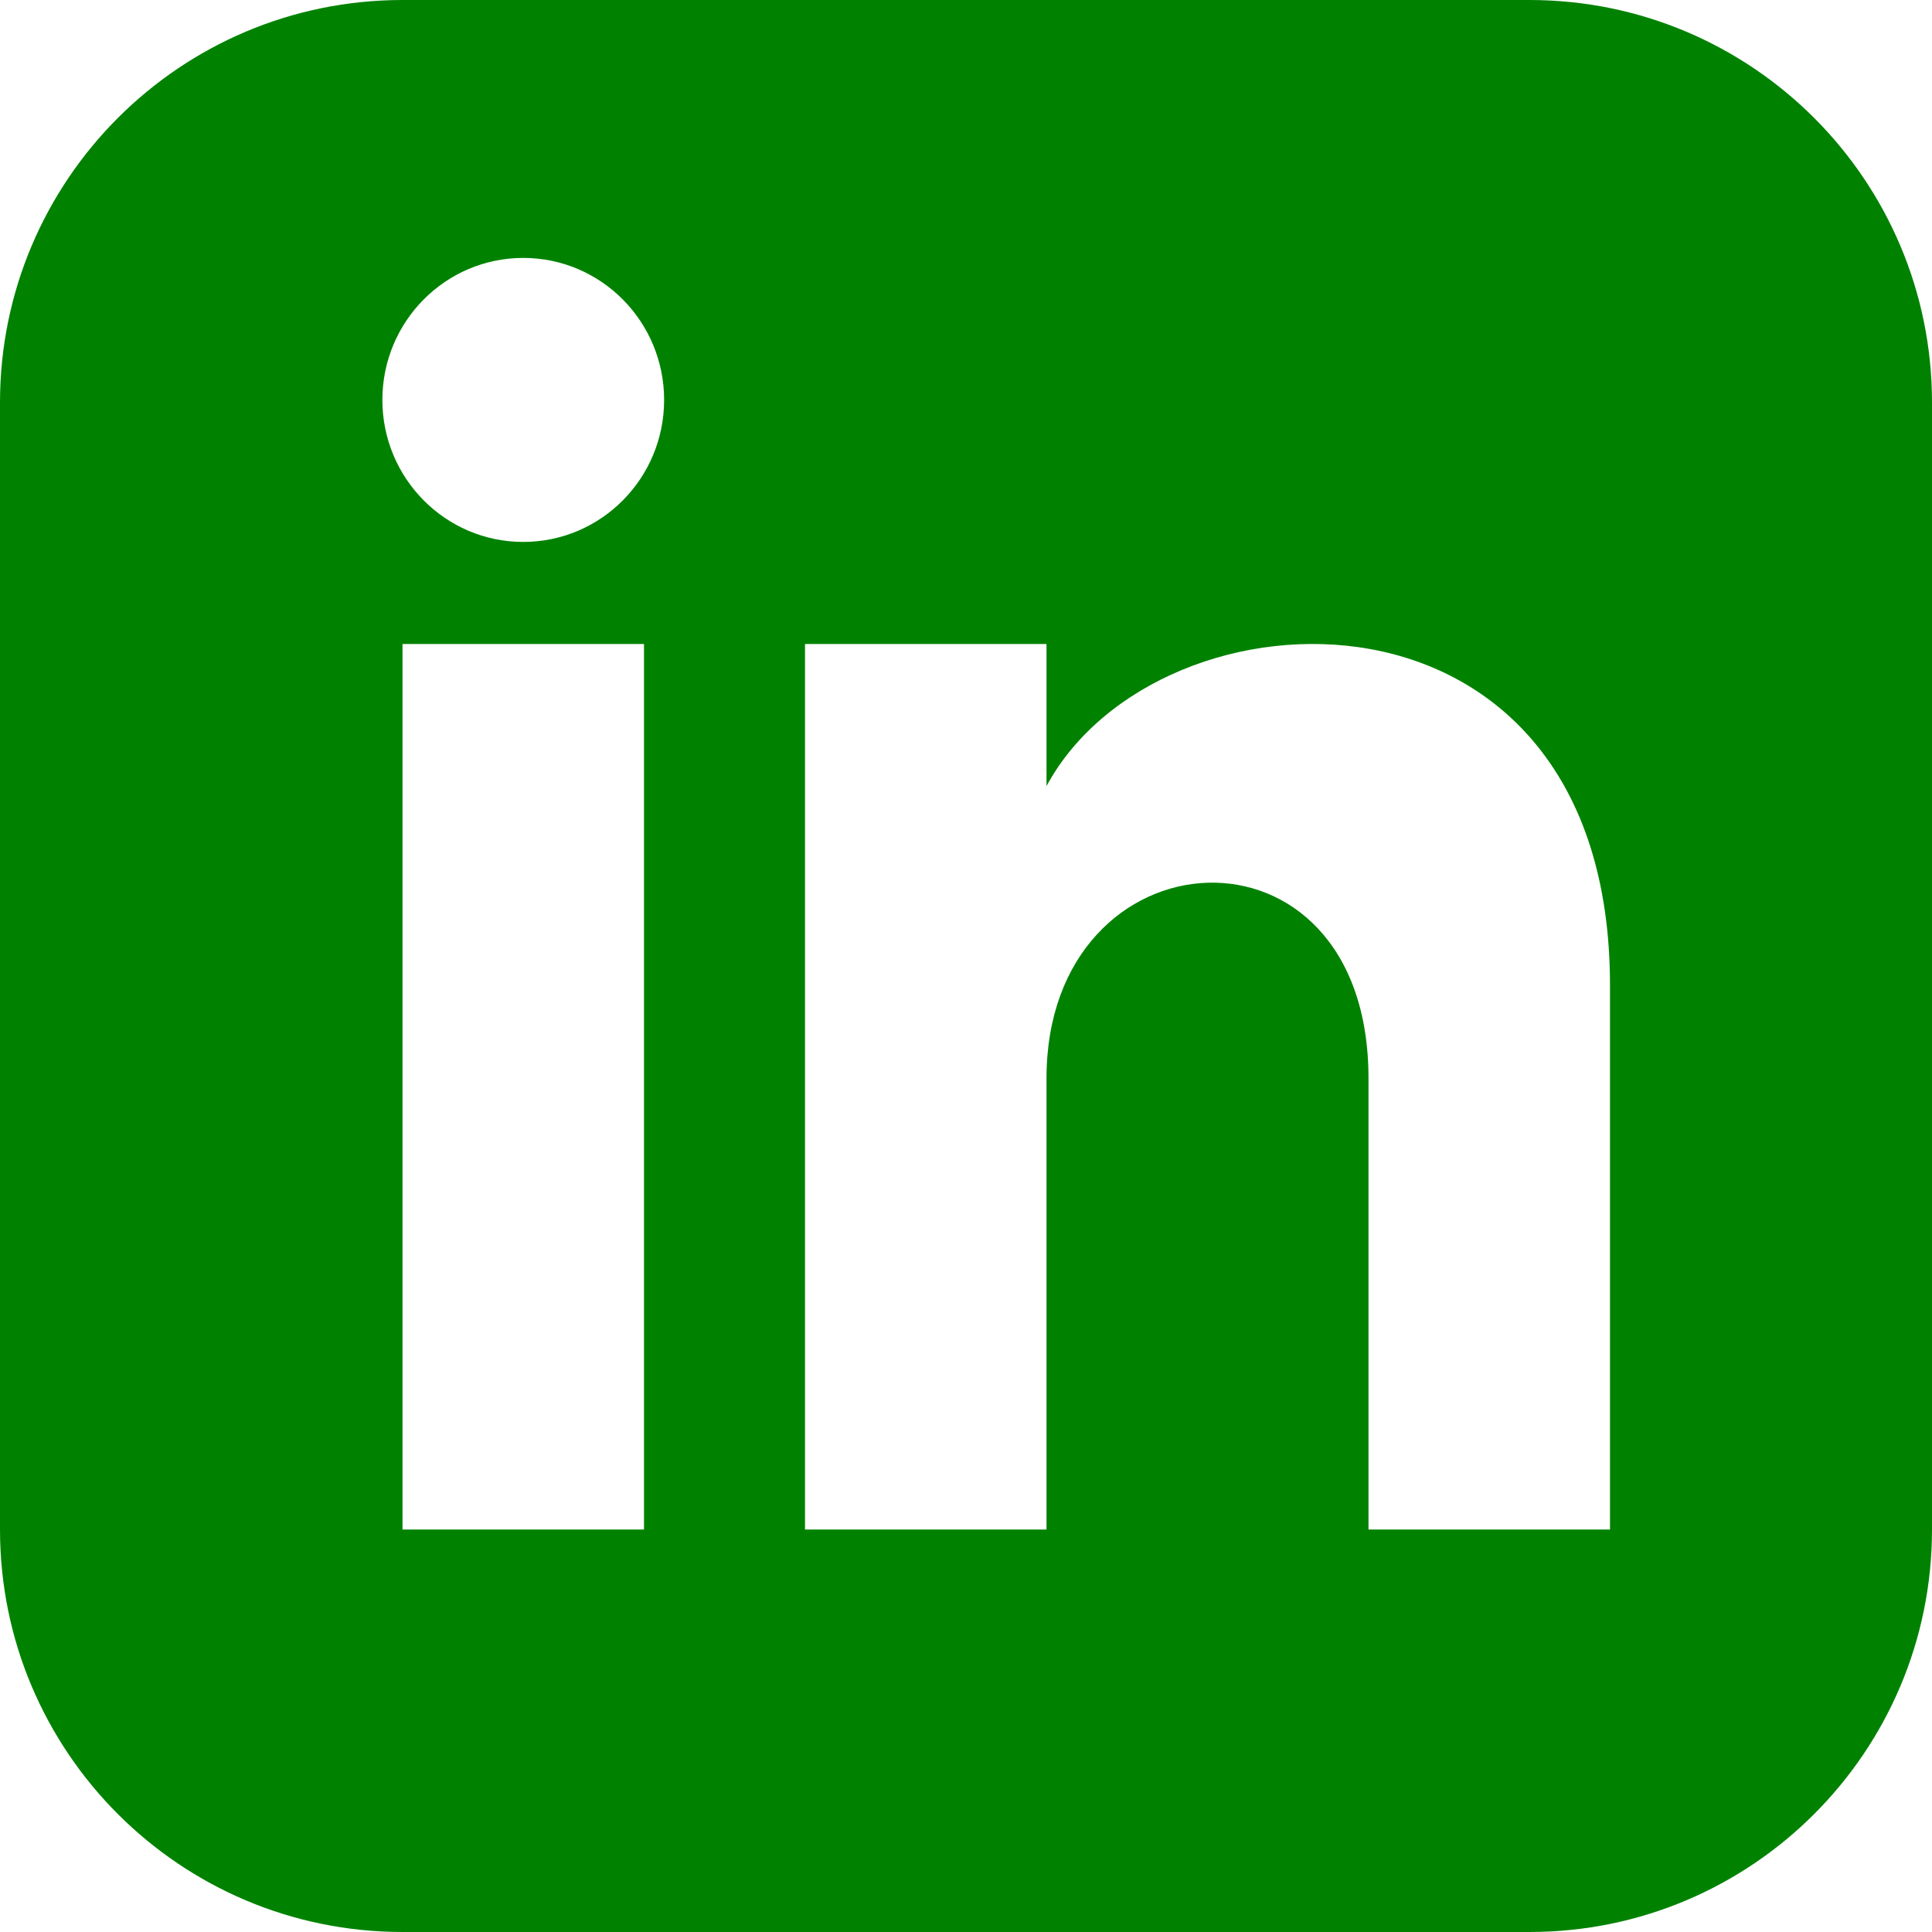
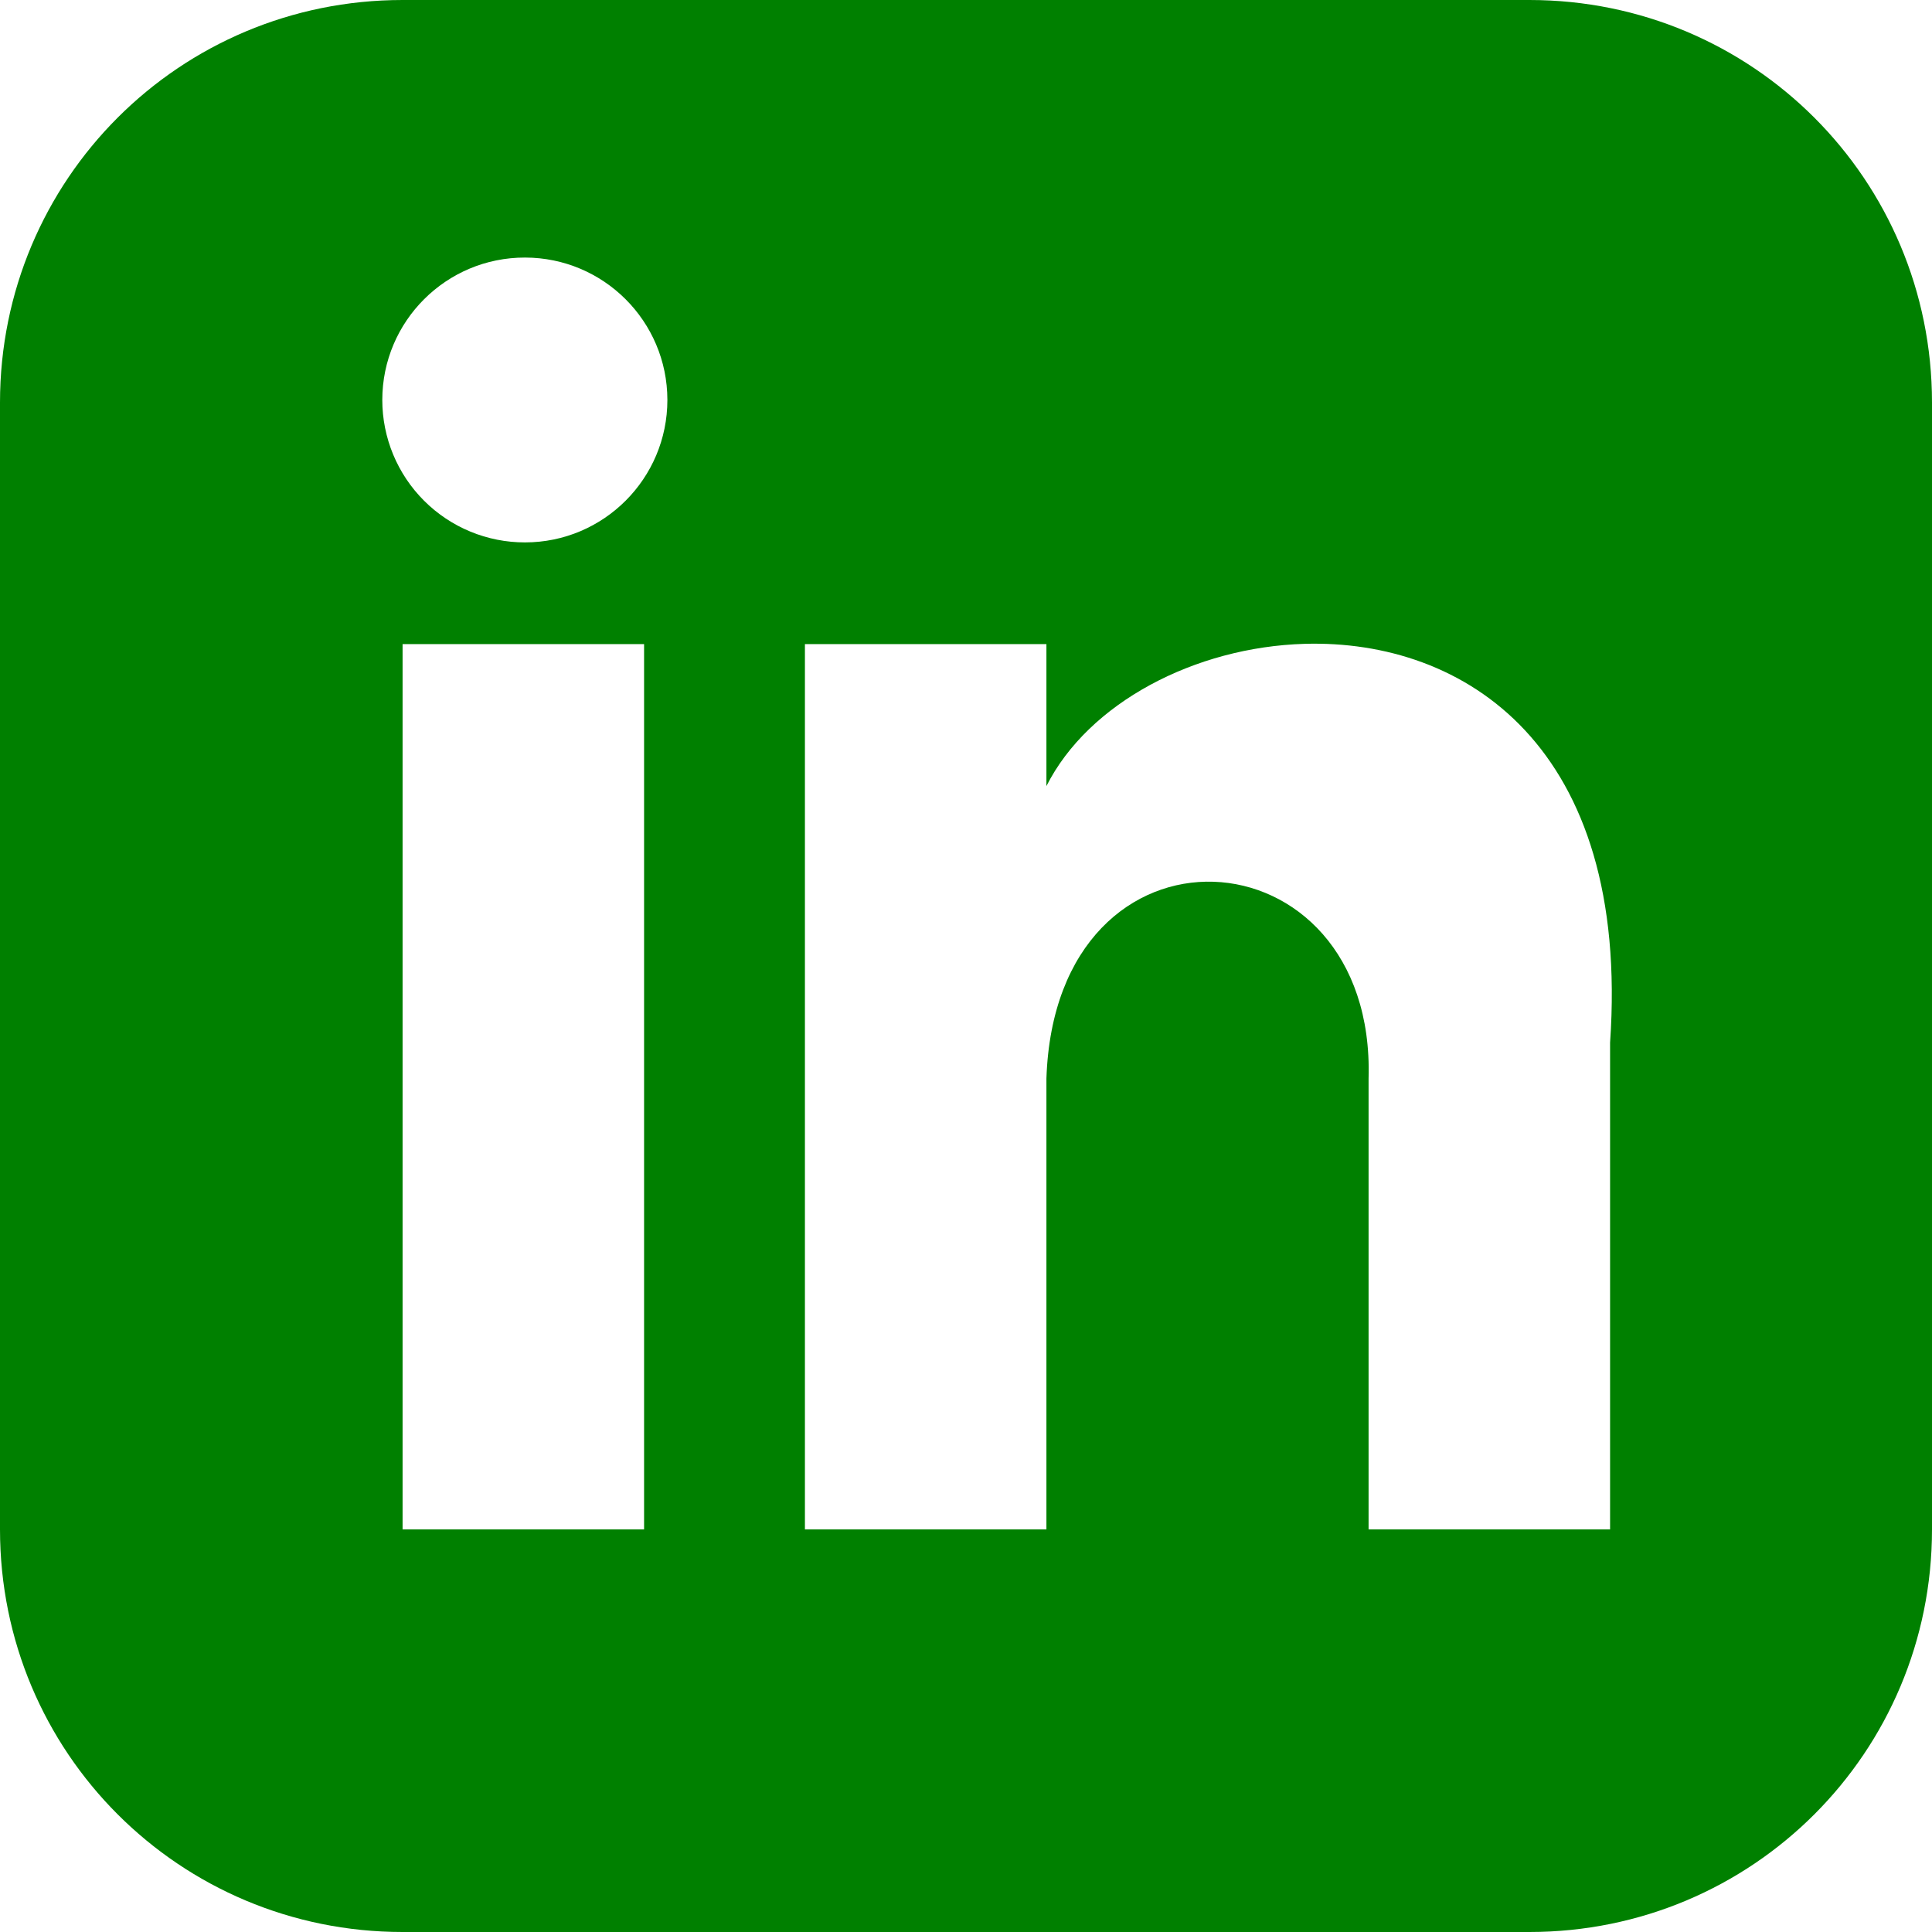
- <svg xmlns="http://www.w3.org/2000/svg" id="svg4" width="24" height="24" version="1.1" viewBox="0 0 24 24">
-   <path id="path2" d="M19 0h-14c-2.761 0-5 2.239-5 5v14c0 2.761 2.239 5 5 5h14c2.762 0 5-2.239 5-5v-14c0-2.761-2.238-5-5-5zm-11 19h-3v-11h3v11zm-1.5-12.268c-.966 0-1.75-.79-1.75-1.764s.784-1.764 1.75-1.764 1.75.79 1.75 1.764-.783 1.764-1.75 1.764zm13.5 12.268h-3v-5.604c0-3.368-4-3.113-4 0v5.604h-3v-11h3v1.765c1.396-2.586 7-2.777 7 2.476v6.759z" fill="#008200" />
+ <svg xmlns="http://www.w3.org/2000/svg" viewBox="0 0 16 16" version="1.1" id="svg4">
+   <defs id="defs8" />
+   <path id="rect1" style="fill:#008000" d="M 3.334 0 C 1.487 0 -1.1842367e-15 1.487 0 3.334 L 0 12.666 C 0 14.513 1.487 16 3.334 16 L 12.666 16 C 14.513 16 16 14.513 16 12.666 L 16 3.334 C 16 1.487 14.513 -1.1842367e-15 12.666 0 L 3.334 0 z M 4.348 2.133 A 1.18 1.18 0 0 1 5.527 3.312 A 1.18 1.18 0 0 1 4.348 4.492 A 1.18 1.18 0 0 1 3.166 3.312 A 1.18 1.18 0 0 1 4.348 2.133 z M 10.803 5.332 C 12.128 5.293 13.504 6.179 13.334 8.635 L 13.334 12.666 L 11.334 12.666 L 11.334 8.932 C 11.395 6.848 8.741 6.67 8.666 8.932 L 8.666 12.666 L 6.666 12.666 L 6.666 5.334 L 8.666 5.334 L 8.666 6.51 C 9.014 5.82 9.896 5.359 10.803 5.332 z M 3.334 5.334 L 5.334 5.334 L 5.334 12.666 L 3.334 12.666 L 3.334 5.334 z " />
</svg>
